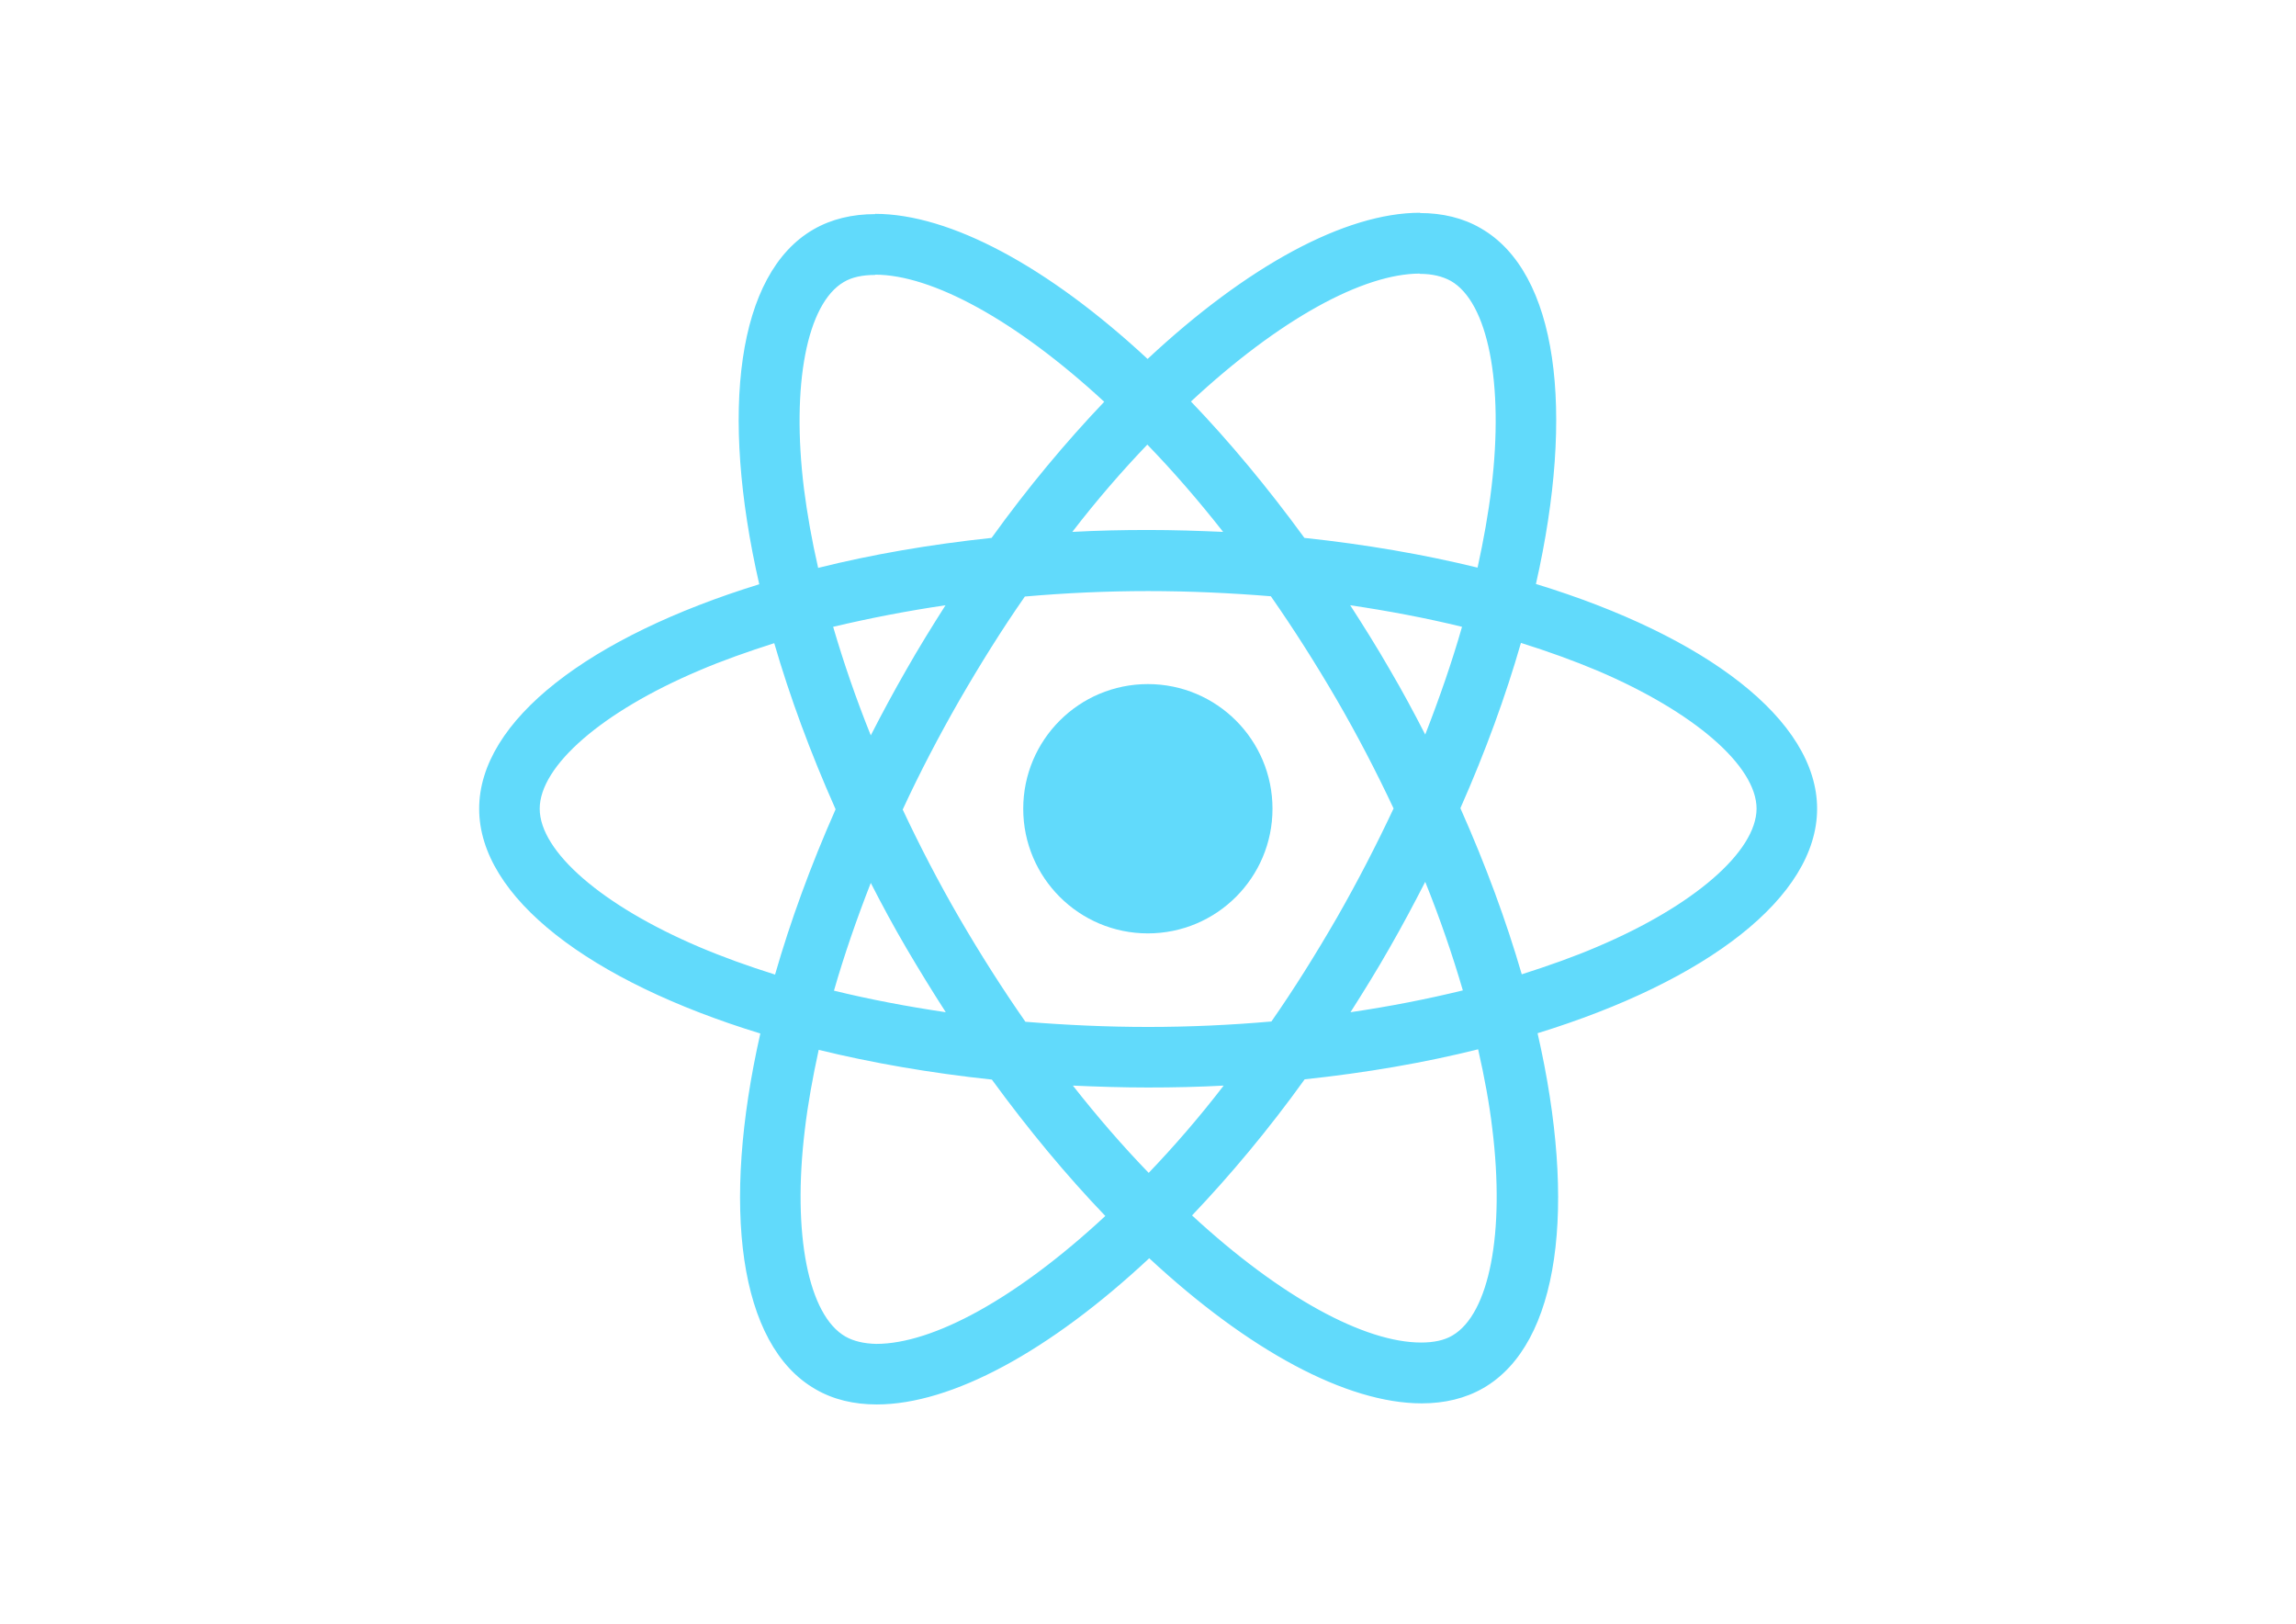
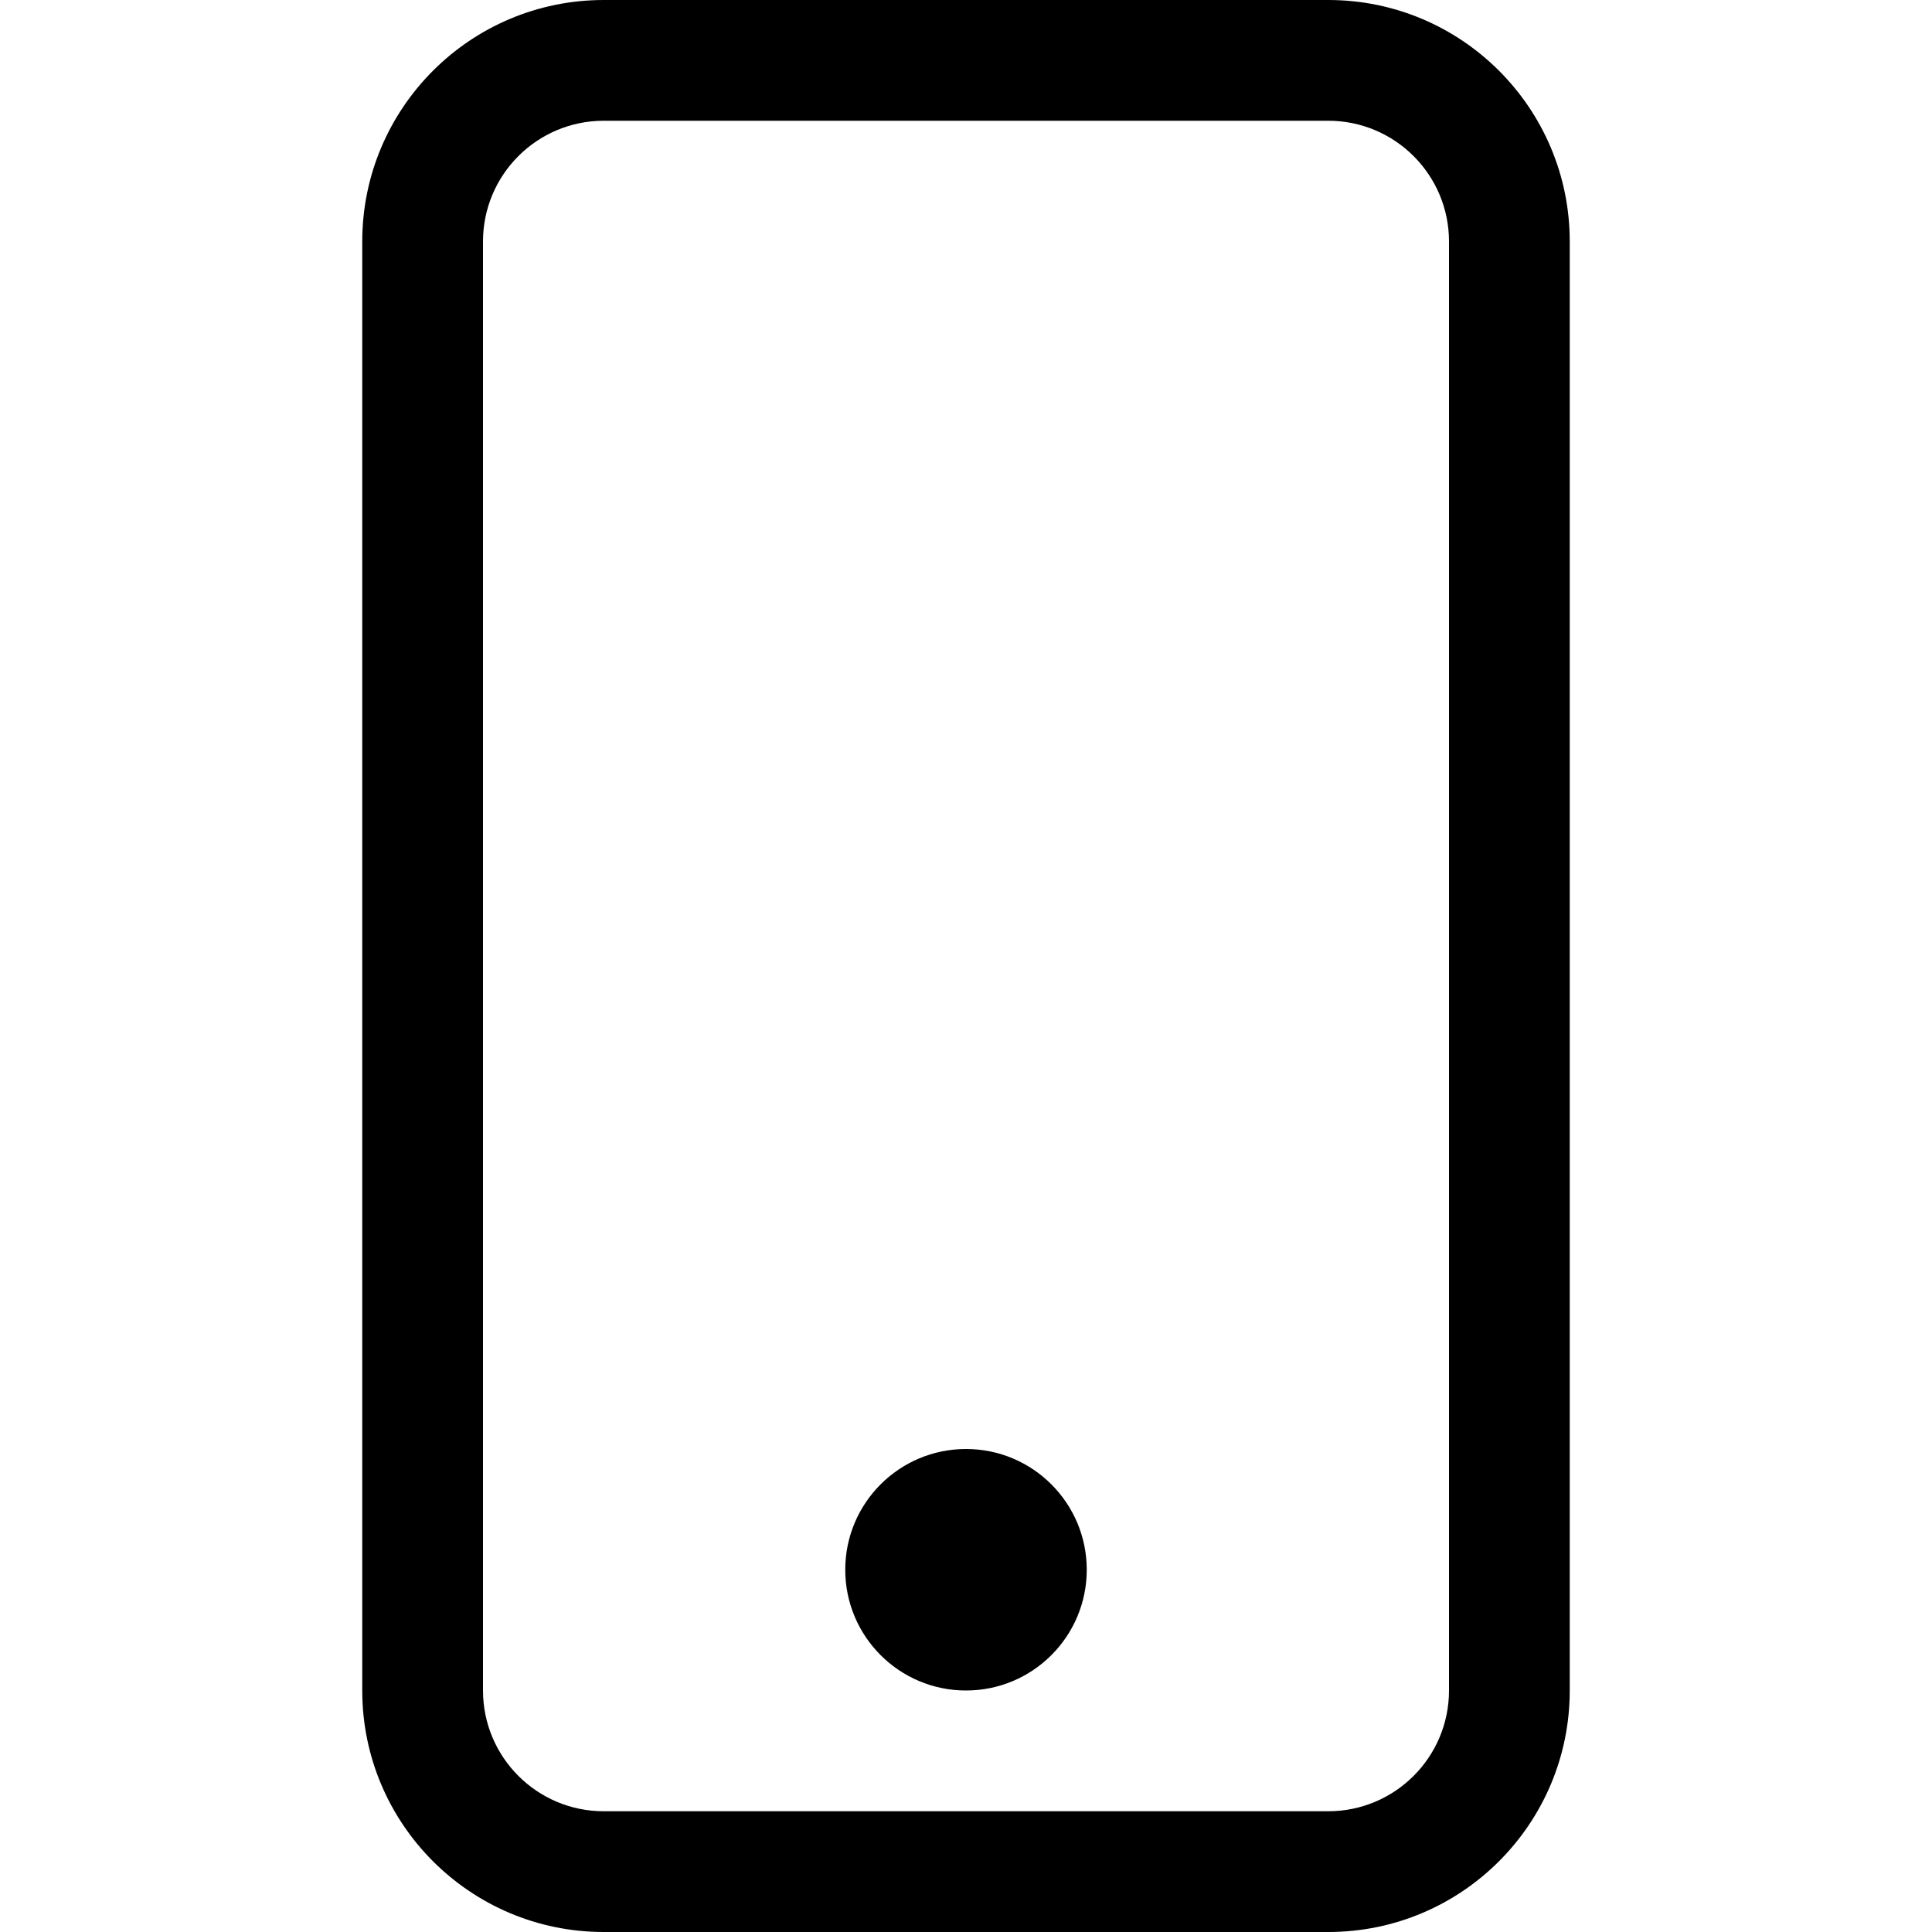
- <svg xmlns="http://www.w3.org/2000/svg" viewBox="0 0 841.9 595.3">
-   <g fill="#61DAFB">
-     <path d="M666.3 296.5c0-32.5-40.7-63.3-103.1-82.4 14.4-63.6 8-114.2-20.2-130.4-6.5-3.8-14.1-5.6-22.4-5.6v22.3c4.6 0 8.3.9 11.4 2.6 13.6 7.8 19.5 37.5 14.9 75.7-1.1 9.4-2.9 19.3-5.1 29.4-19.6-4.8-41-8.5-63.5-10.9-13.5-18.5-27.5-35.3-41.6-50 32.6-30.3 63.2-46.9 84-46.9V78c-27.5 0-63.5 19.6-99.9 53.6-36.4-33.8-72.4-53.2-99.9-53.2v22.3c20.7 0 51.4 16.5 84 46.6-14 14.7-28 31.4-41.3 49.9-22.6 2.4-44 6.1-63.6 11-2.3-10-4-19.7-5.2-29-4.7-38.2 1.1-67.9 14.6-75.8 3-1.8 6.9-2.6 11.5-2.6V78.5c-8.4 0-16 1.8-22.6 5.6-28.1 16.2-34.4 66.7-19.9 130.1-62.2 19.2-102.7 49.9-102.7 82.3 0 32.5 40.7 63.3 103.1 82.4-14.4 63.6-8 114.2 20.2 130.4 6.5 3.8 14.1 5.6 22.5 5.6 27.5 0 63.5-19.6 99.9-53.6 36.4 33.8 72.4 53.2 99.9 53.2 8.4 0 16-1.8 22.6-5.6 28.1-16.2 34.4-66.7 19.9-130.1 62-19.1 102.5-49.9 102.5-82.3zm-130.2-66.7c-3.7 12.9-8.3 26.2-13.5 39.5-4.1-8-8.4-16-13.1-24-4.6-8-9.5-15.8-14.4-23.4 14.2 2.1 27.9 4.7 41 7.9zm-45.8 106.5c-7.8 13.5-15.8 26.3-24.1 38.2-14.9 1.3-30 2-45.2 2-15.1 0-30.2-.7-45-1.9-8.3-11.9-16.4-24.6-24.2-38-7.6-13.1-14.5-26.4-20.8-39.8 6.2-13.4 13.2-26.8 20.7-39.9 7.8-13.5 15.8-26.3 24.1-38.2 14.9-1.3 30-2 45.2-2 15.1 0 30.2.7 45 1.9 8.3 11.9 16.4 24.6 24.2 38 7.6 13.1 14.5 26.4 20.8 39.8-6.3 13.4-13.2 26.8-20.7 39.9zm32.3-13c5.4 13.4 10 26.8 13.8 39.8-13.1 3.2-26.9 5.9-41.2 8 4.9-7.7 9.8-15.6 14.4-23.7 4.6-8 8.9-16.1 13-24.1zM421.2 430c-9.3-9.6-18.6-20.3-27.8-32 9 .4 18.2.7 27.5.7 9.4 0 18.7-.2 27.8-.7-9 11.7-18.3 22.4-27.5 32zm-74.4-58.9c-14.2-2.1-27.9-4.7-41-7.9 3.7-12.9 8.3-26.2 13.5-39.5 4.1 8 8.4 16 13.1 24 4.7 8 9.5 15.8 14.4 23.4zM420.7 163c9.3 9.6 18.6 20.3 27.8 32-9-.4-18.2-.7-27.5-.7-9.4 0-18.7.2-27.8.7 9-11.7 18.3-22.4 27.5-32zm-74 58.9c-4.9 7.7-9.8 15.6-14.4 23.7-4.6 8-8.9 16-13 24-5.4-13.4-10-26.8-13.8-39.8 13.1-3.1 26.9-5.8 41.2-7.9zm-90.5 125.2c-35.4-15.1-58.3-34.9-58.3-50.6 0-15.7 22.9-35.6 58.3-50.6 8.6-3.7 18-7 27.7-10.1 5.7 19.6 13.2 40 22.5 60.9-9.2 20.8-16.6 41.1-22.2 60.6-9.9-3.1-19.3-6.5-28-10.2zM310 490c-13.6-7.8-19.5-37.5-14.9-75.7 1.1-9.4 2.9-19.3 5.1-29.4 19.6 4.8 41 8.5 63.5 10.9 13.5 18.5 27.5 35.3 41.6 50-32.6 30.3-63.2 46.9-84 46.9-4.5-.1-8.3-1-11.3-2.7zm237.2-76.2c4.7 38.2-1.1 67.9-14.6 75.8-3 1.8-6.9 2.6-11.5 2.6-20.7 0-51.4-16.5-84-46.6 14-14.7 28-31.4 41.3-49.9 22.6-2.4 44-6.1 63.6-11 2.3 10.1 4.1 19.8 5.2 29.1zm38.5-66.7c-8.6 3.7-18 7-27.7 10.1-5.7-19.6-13.2-40-22.5-60.9 9.2-20.8 16.6-41.1 22.2-60.6 9.9 3.1 19.3 6.5 28.1 10.2 35.4 15.1 58.3 34.9 58.3 50.6-.1 15.7-23 35.6-58.4 50.6zM320.8 78.4z" />
-     <circle cx="420.9" cy="296.5" r="45.7" />
-     <path d="M520.5 78.1z" />
-   </g>
+ <svg xmlns="http://www.w3.org/2000/svg" width="16" height="16" fill="currentColor" class="bi bi-phone" viewBox="0 0 16 16">
+   <path d="M11 1a1 1 0 0 1 1 1v12a1 1 0 0 1-1 1H5a1 1 0 0 1-1-1V2a1 1 0 0 1 1-1h6zM5 0a2 2 0 0 0-2 2v12a2 2 0 0 0 2 2h6a2 2 0 0 0 2-2V2a2 2 0 0 0-2-2H5z" />
+   <path d="M8 14a1 1 0 1 0 0-2 1 1 0 0 0 0 2z" />
</svg>
